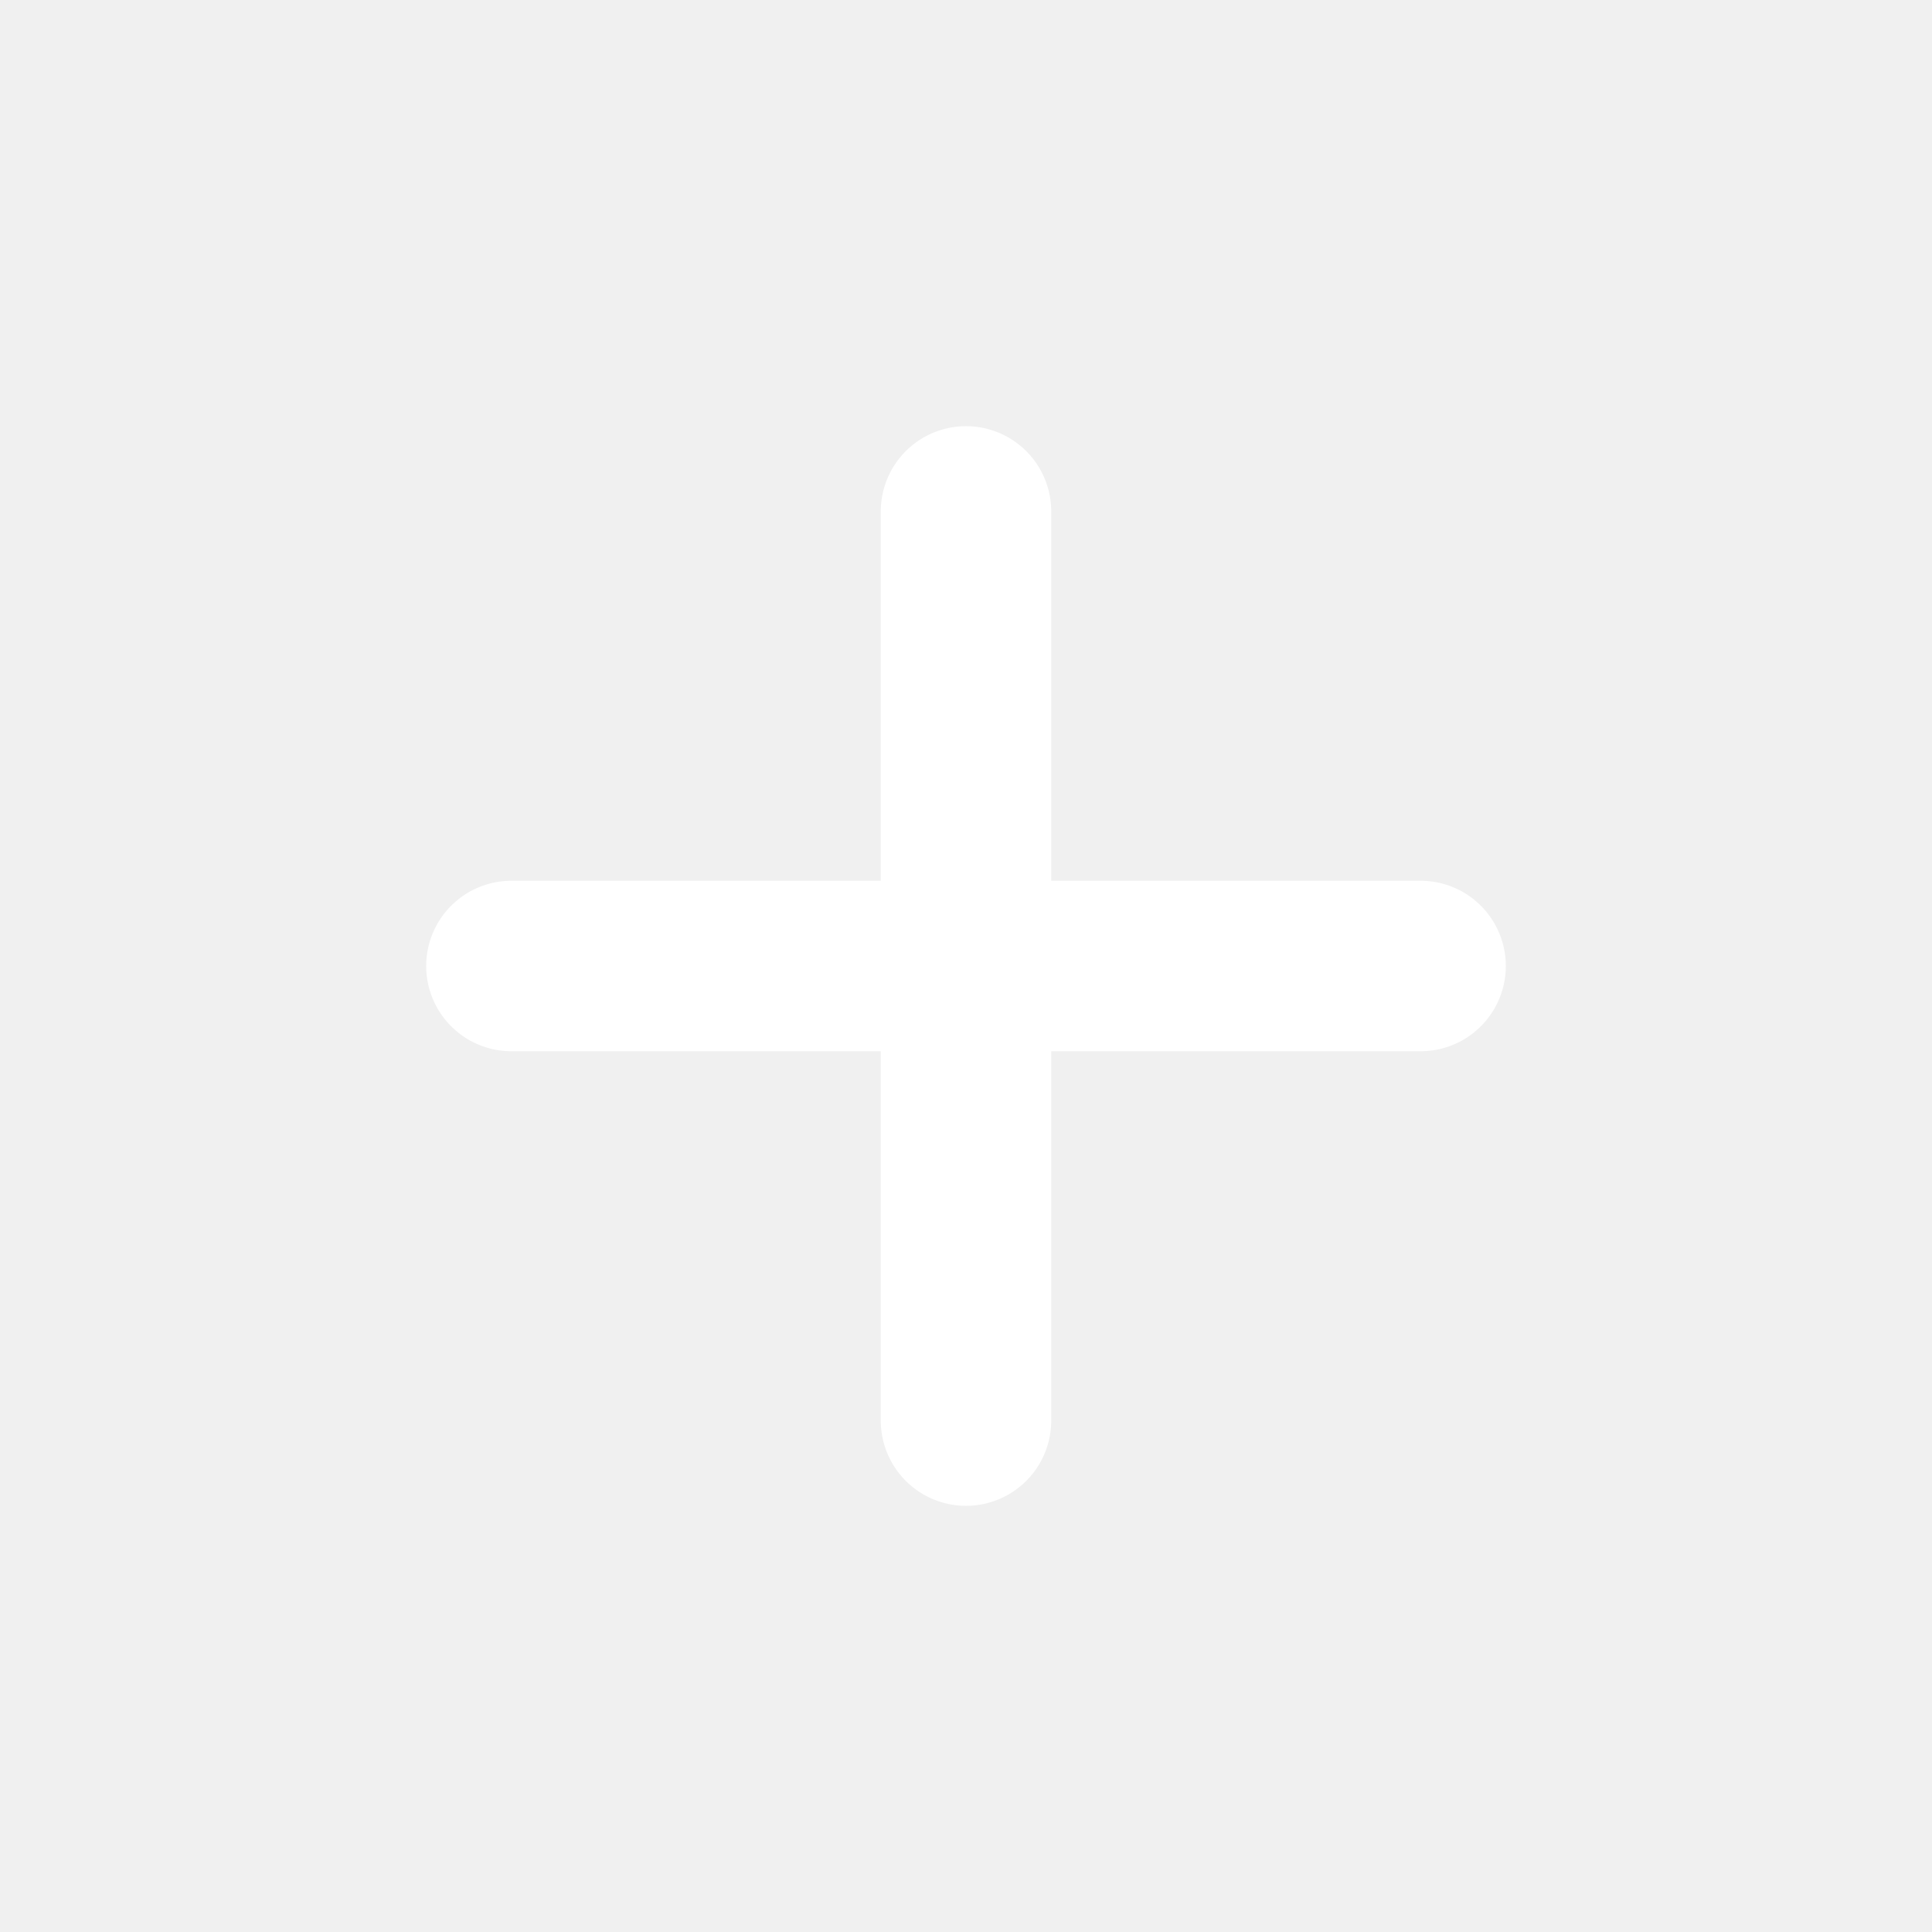
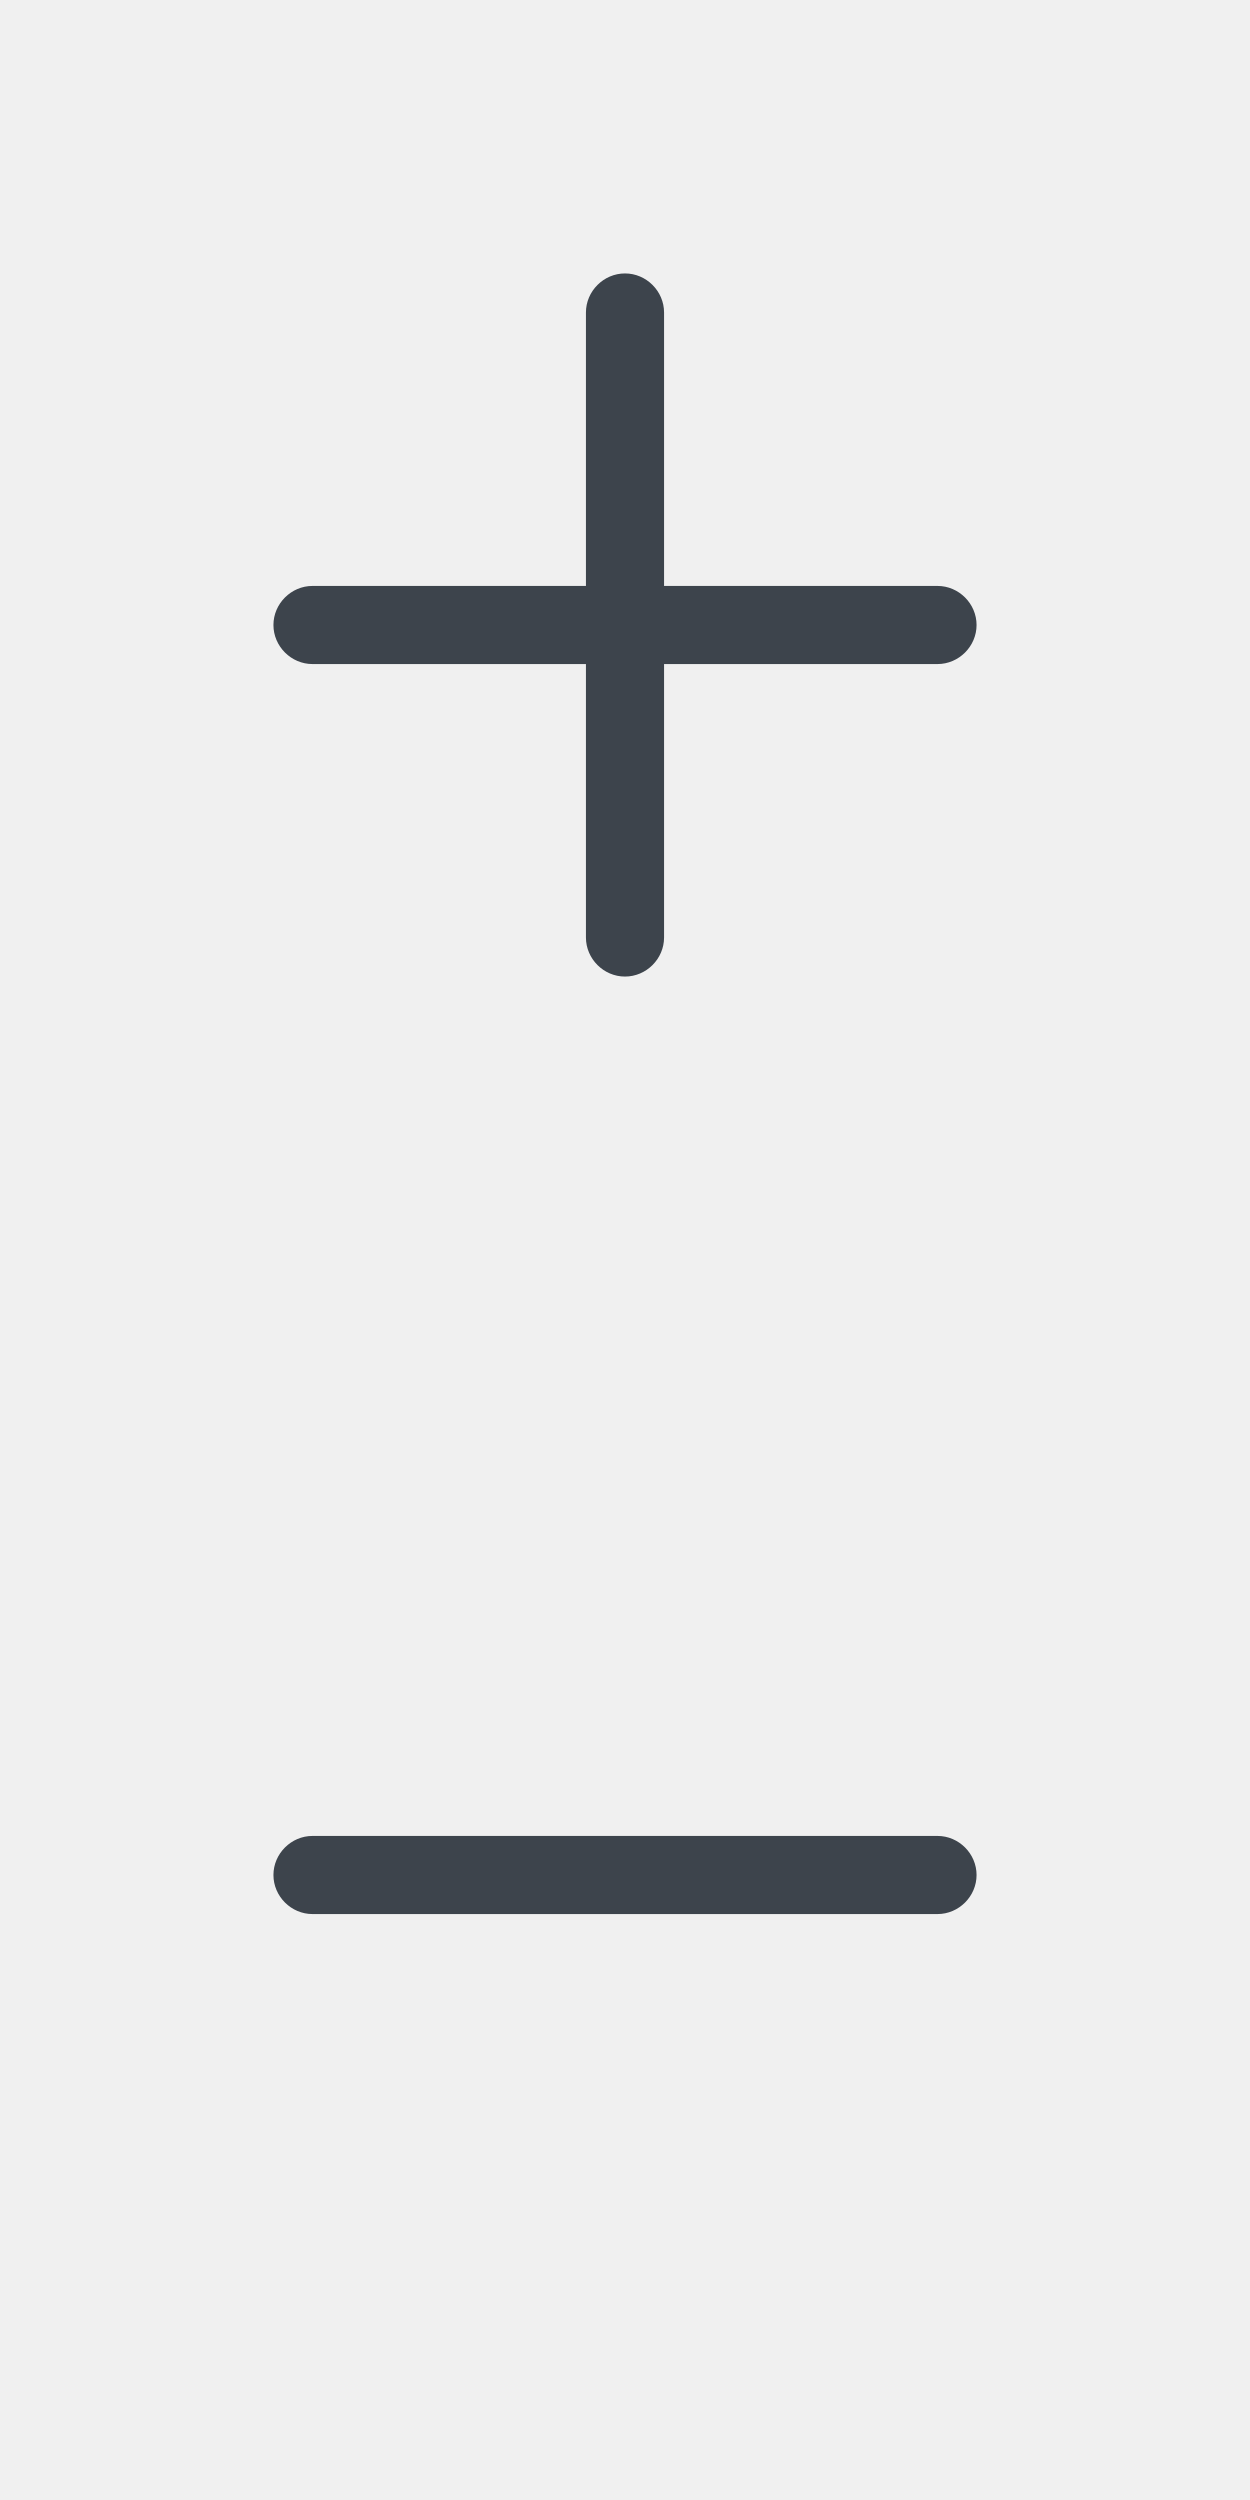
- <svg xmlns="http://www.w3.org/2000/svg" width="17" height="17" viewBox="0 0 17 17" fill="none">
-   <path d="M8.5 4.5V8.5M8.5 8.5V12.5M8.5 8.5H12.5M8.5 8.5L4.5 8.5" stroke="white" stroke-width="1.5" stroke-linecap="round" stroke-linejoin="round" />
+ <svg xmlns="http://www.w3.org/2000/svg" width="40" height="80" viewBox="0 0 40 80" fill="none">
+   <path d="M30 61.25H10C9.317 61.25 8.75 60.683 8.75 60C8.75 59.317 9.317 58.75 10 58.75H30C30.683 58.75 31.25 59.317 31.25 60C31.25 60.683 30.683 61.25 30 61.25Z" fill="#3D444C" />
+   <path d="M30 21.25H10C9.317 21.25 8.75 20.683 8.75 20C8.75 19.317 9.317 18.75 10 18.75H30C30.683 18.75 31.25 19.317 31.25 20C31.25 20.683 30.683 21.25 30 21.25Z" fill="#3D444C" />
+   <path d="M20 31.25C19.317 31.25 18.75 30.683 18.75 30V10C18.75 9.317 19.317 8.75 20 8.75C20.683 8.75 21.25 9.317 21.25 10V30C21.25 30.683 20.683 31.25 20 31.25Z" fill="#3D444C" />
</svg>
